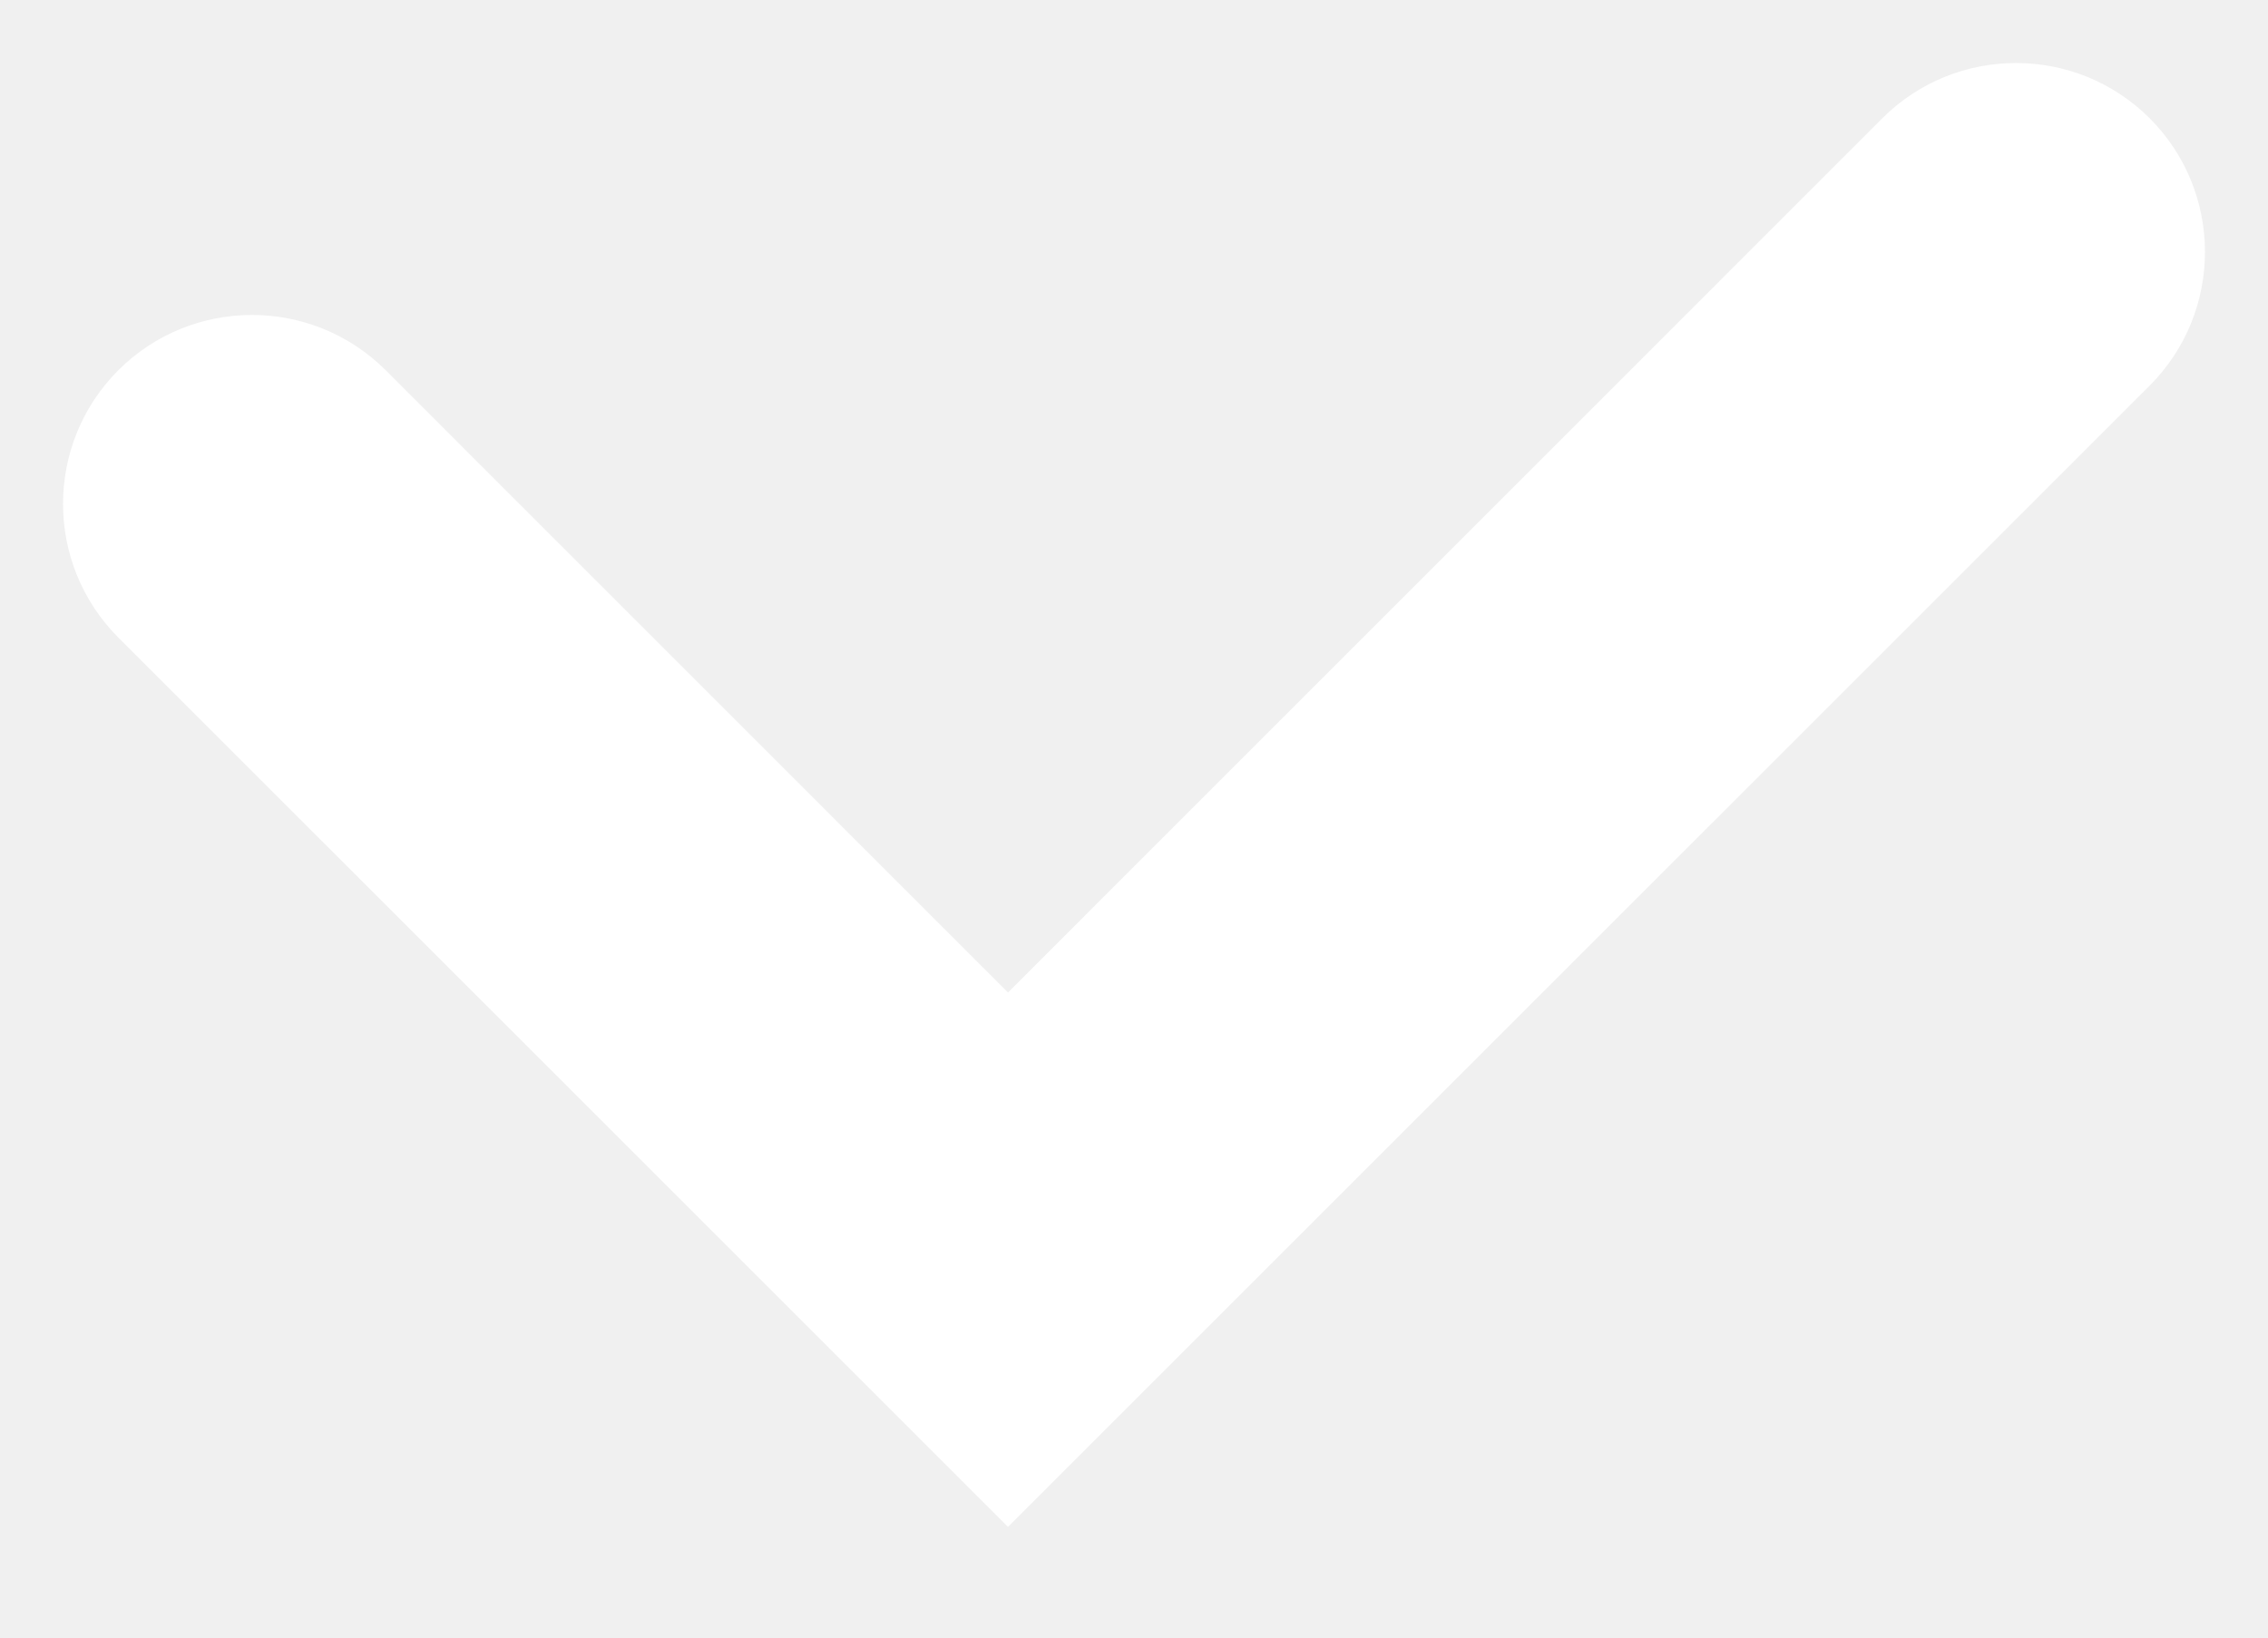
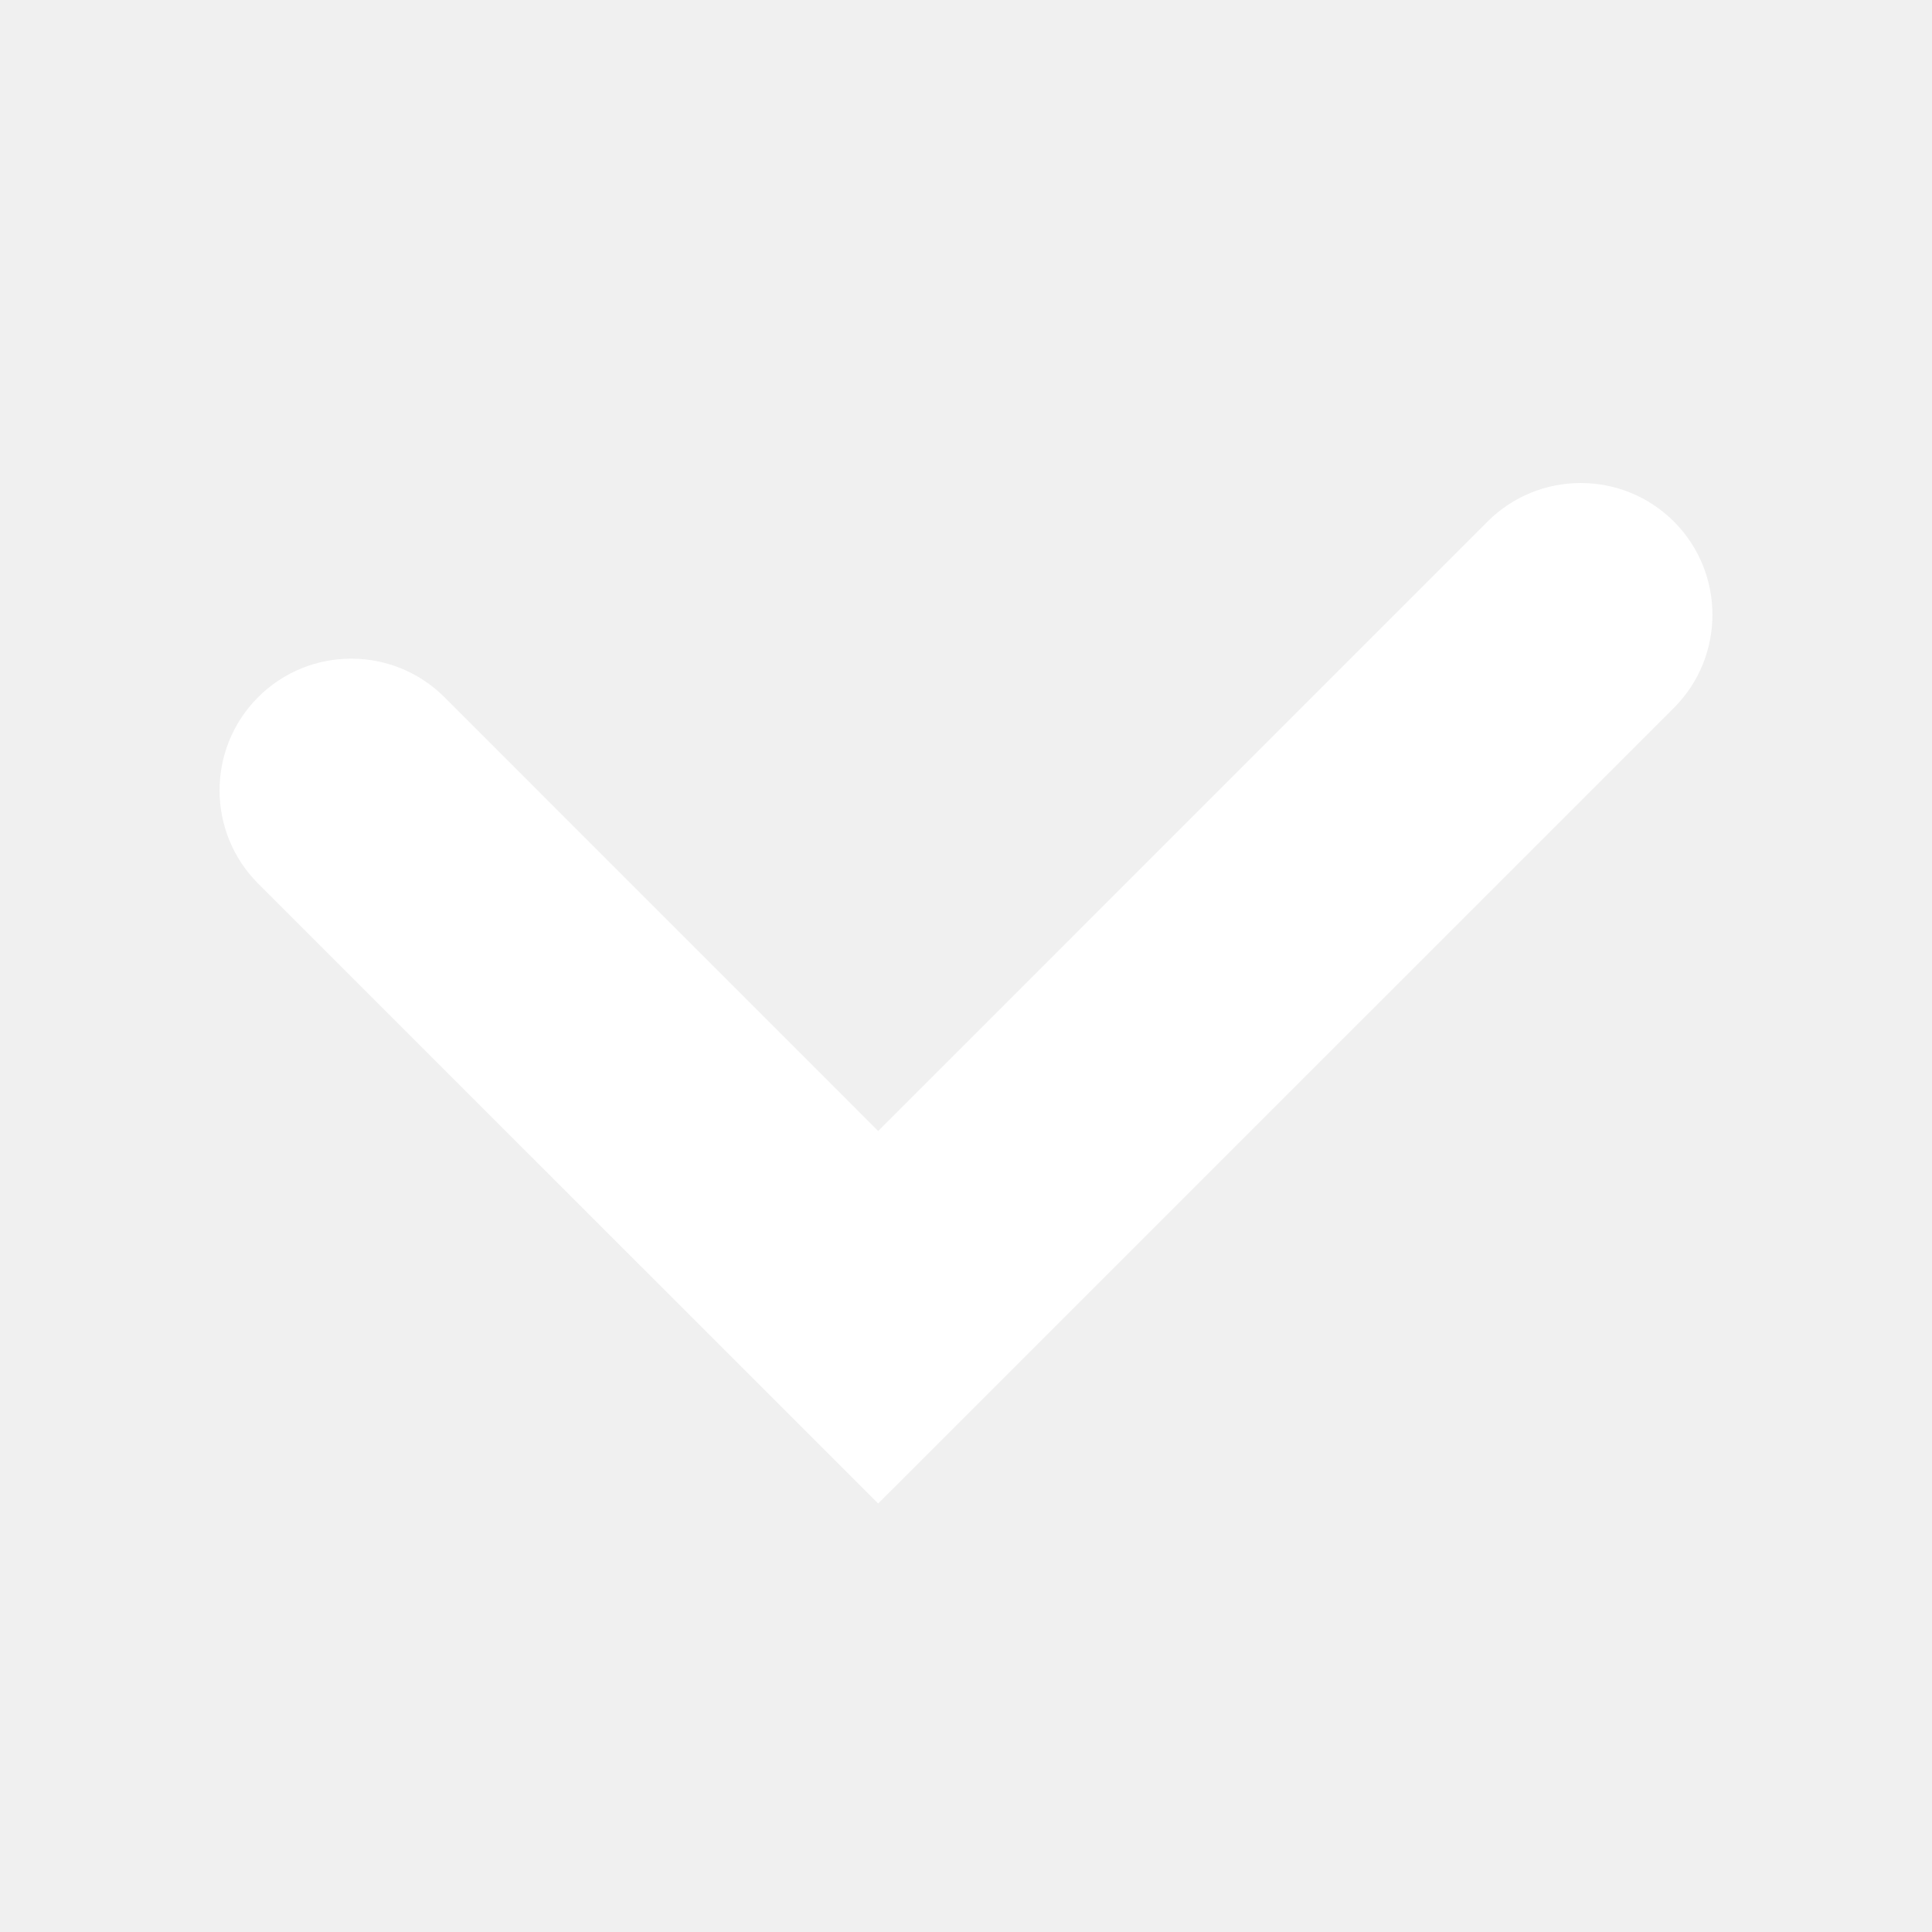
- <svg xmlns="http://www.w3.org/2000/svg" width="18" height="13" viewBox="0 0 18 13" fill="none">
-   <path fill-rule="evenodd" clip-rule="evenodd" d="M17.061 0.939C17.646 1.525 17.646 2.475 17.061 3.061L8 12.121L0.939 5.061C0.354 4.475 0.354 3.525 0.939 2.939C1.525 2.354 2.475 2.354 3.061 2.939L8 7.879L14.939 0.939C15.525 0.354 16.475 0.354 17.061 0.939Z" fill="white" />
+ <svg xmlns="http://www.w3.org/2000/svg" width="22" height="22" viewBox="0 0 22 22" fill="none">
+   <path fill-rule="evenodd" clip-rule="evenodd" d="M19.061 5.939C19.646 6.525 19.646 7.475 19.061 8.061L10 17.121L2.939 10.061C2.354 9.475 2.354 8.525 2.939 7.939C3.525 7.354 4.475 7.354 5.061 7.939L10 12.879L16.939 5.939C17.525 5.354 18.475 5.354 19.061 5.939Z" fill="white" />
</svg>
